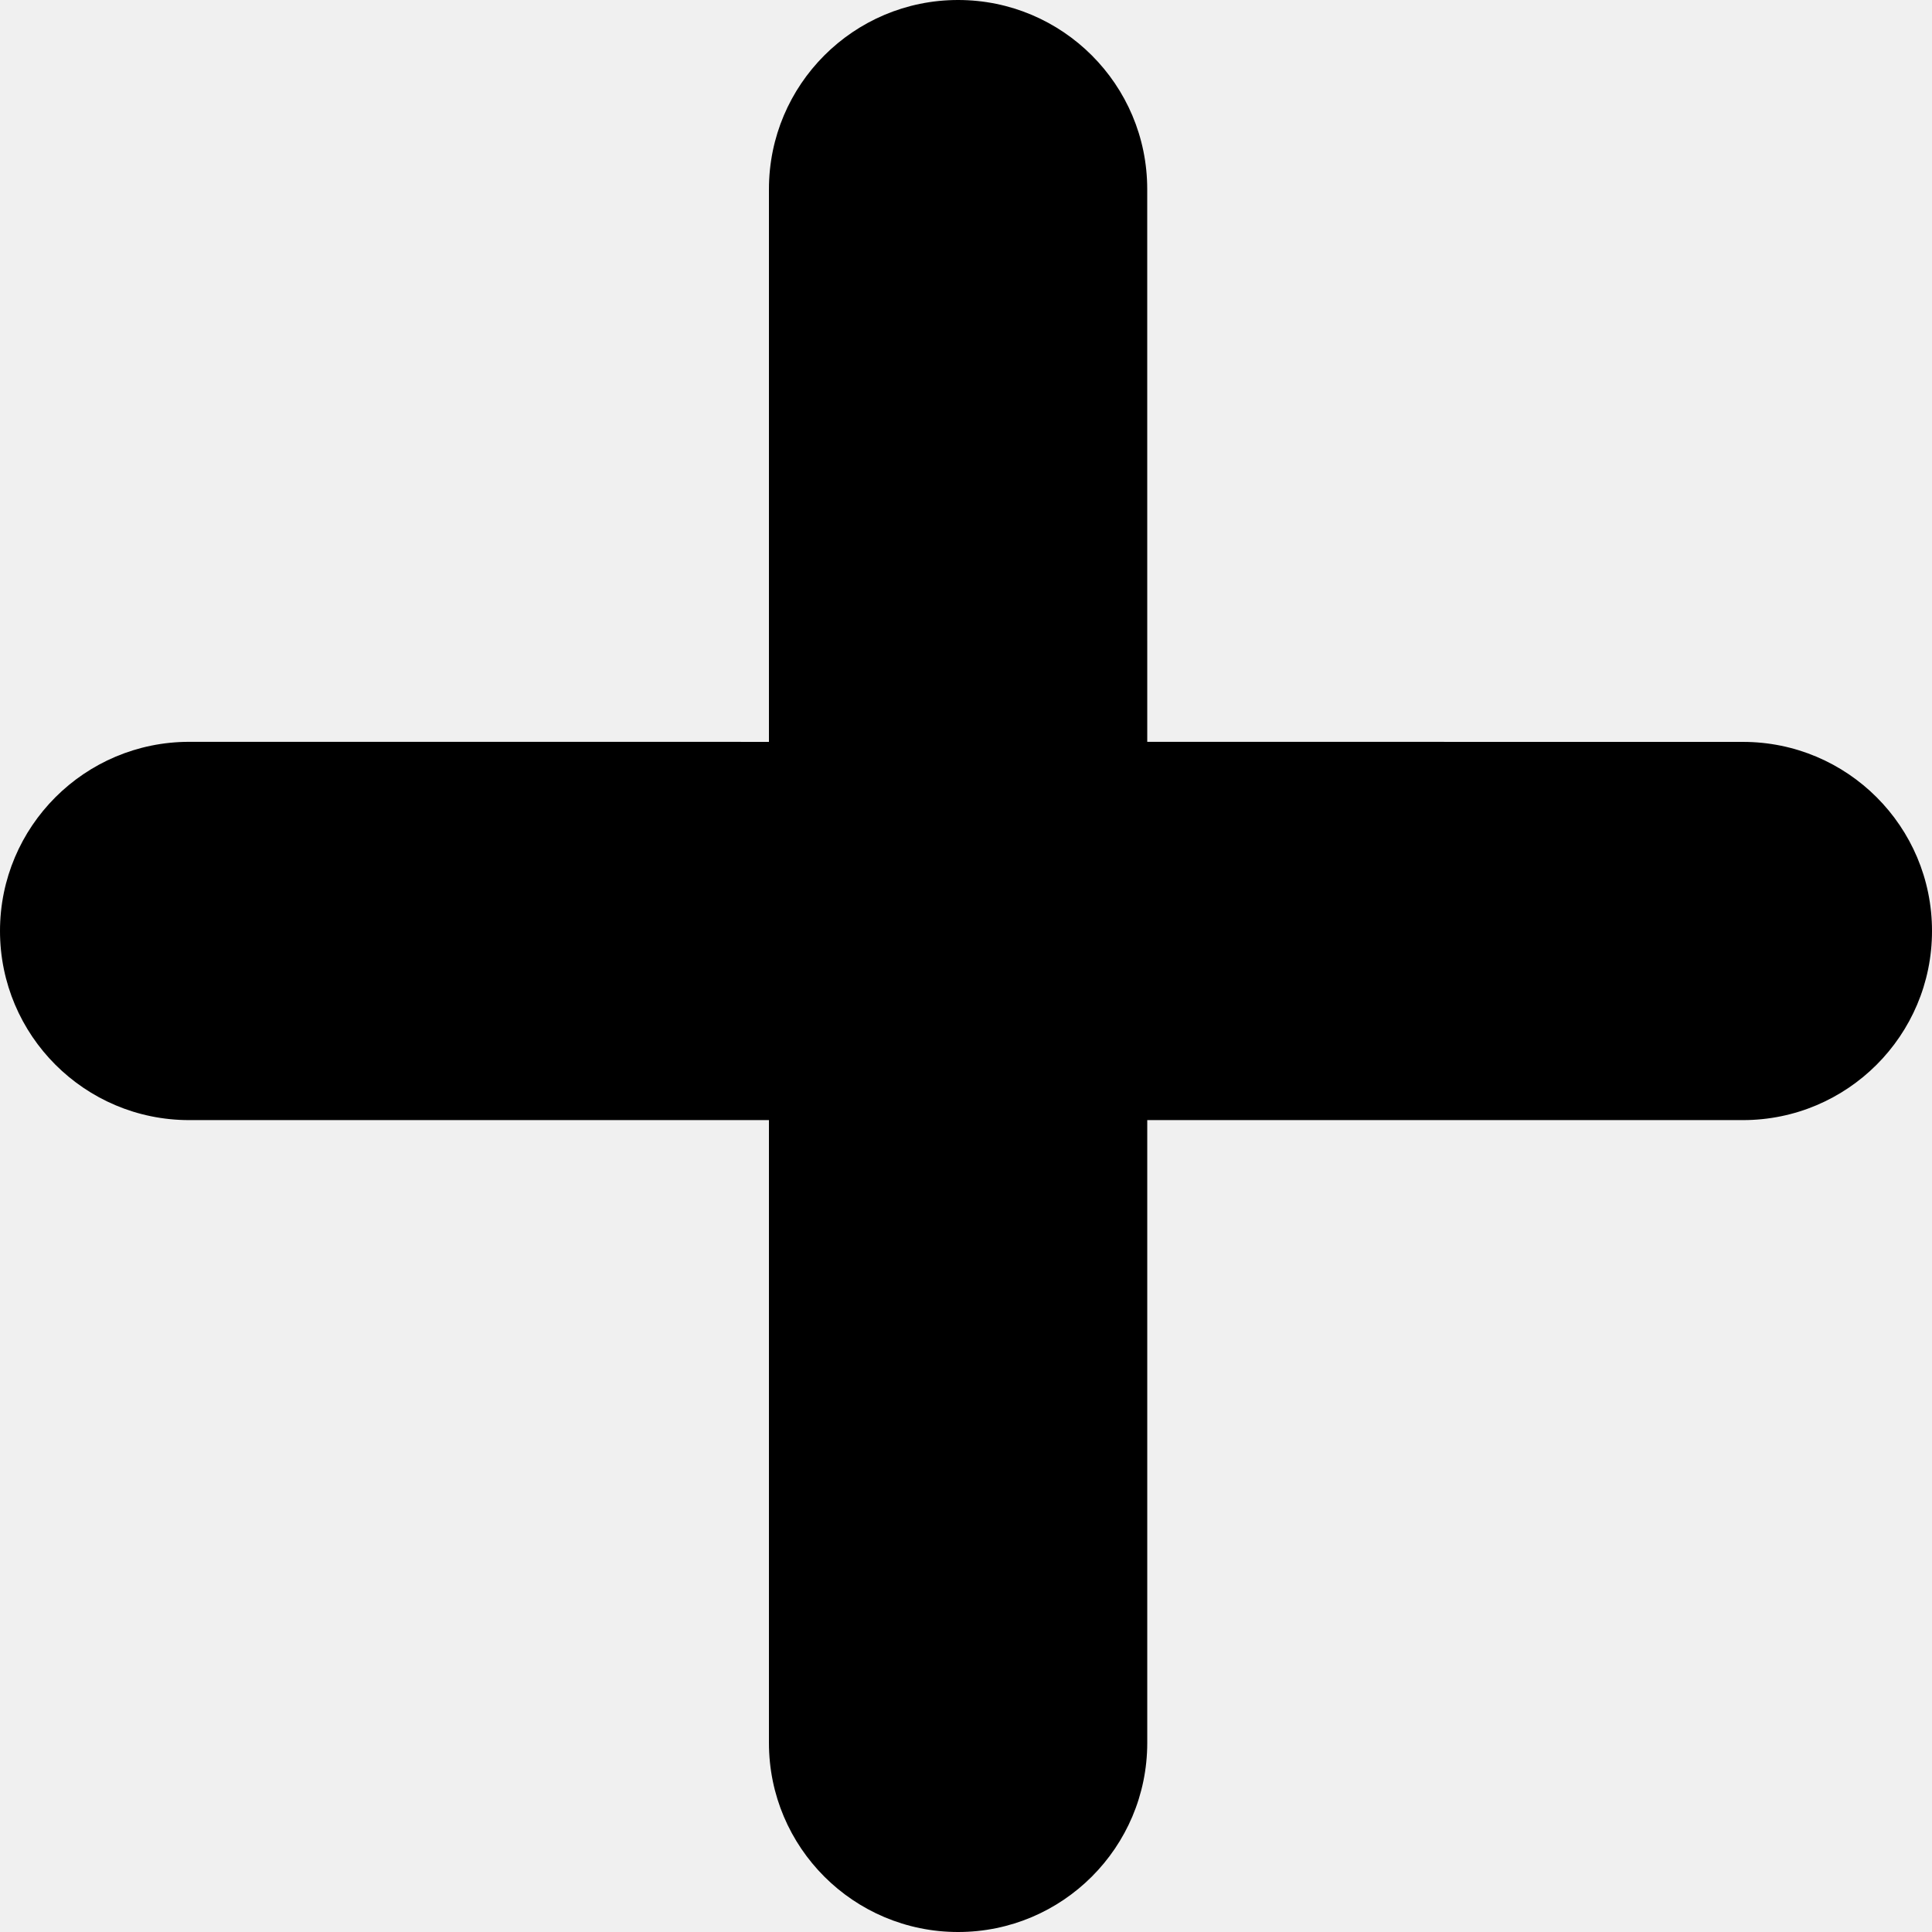
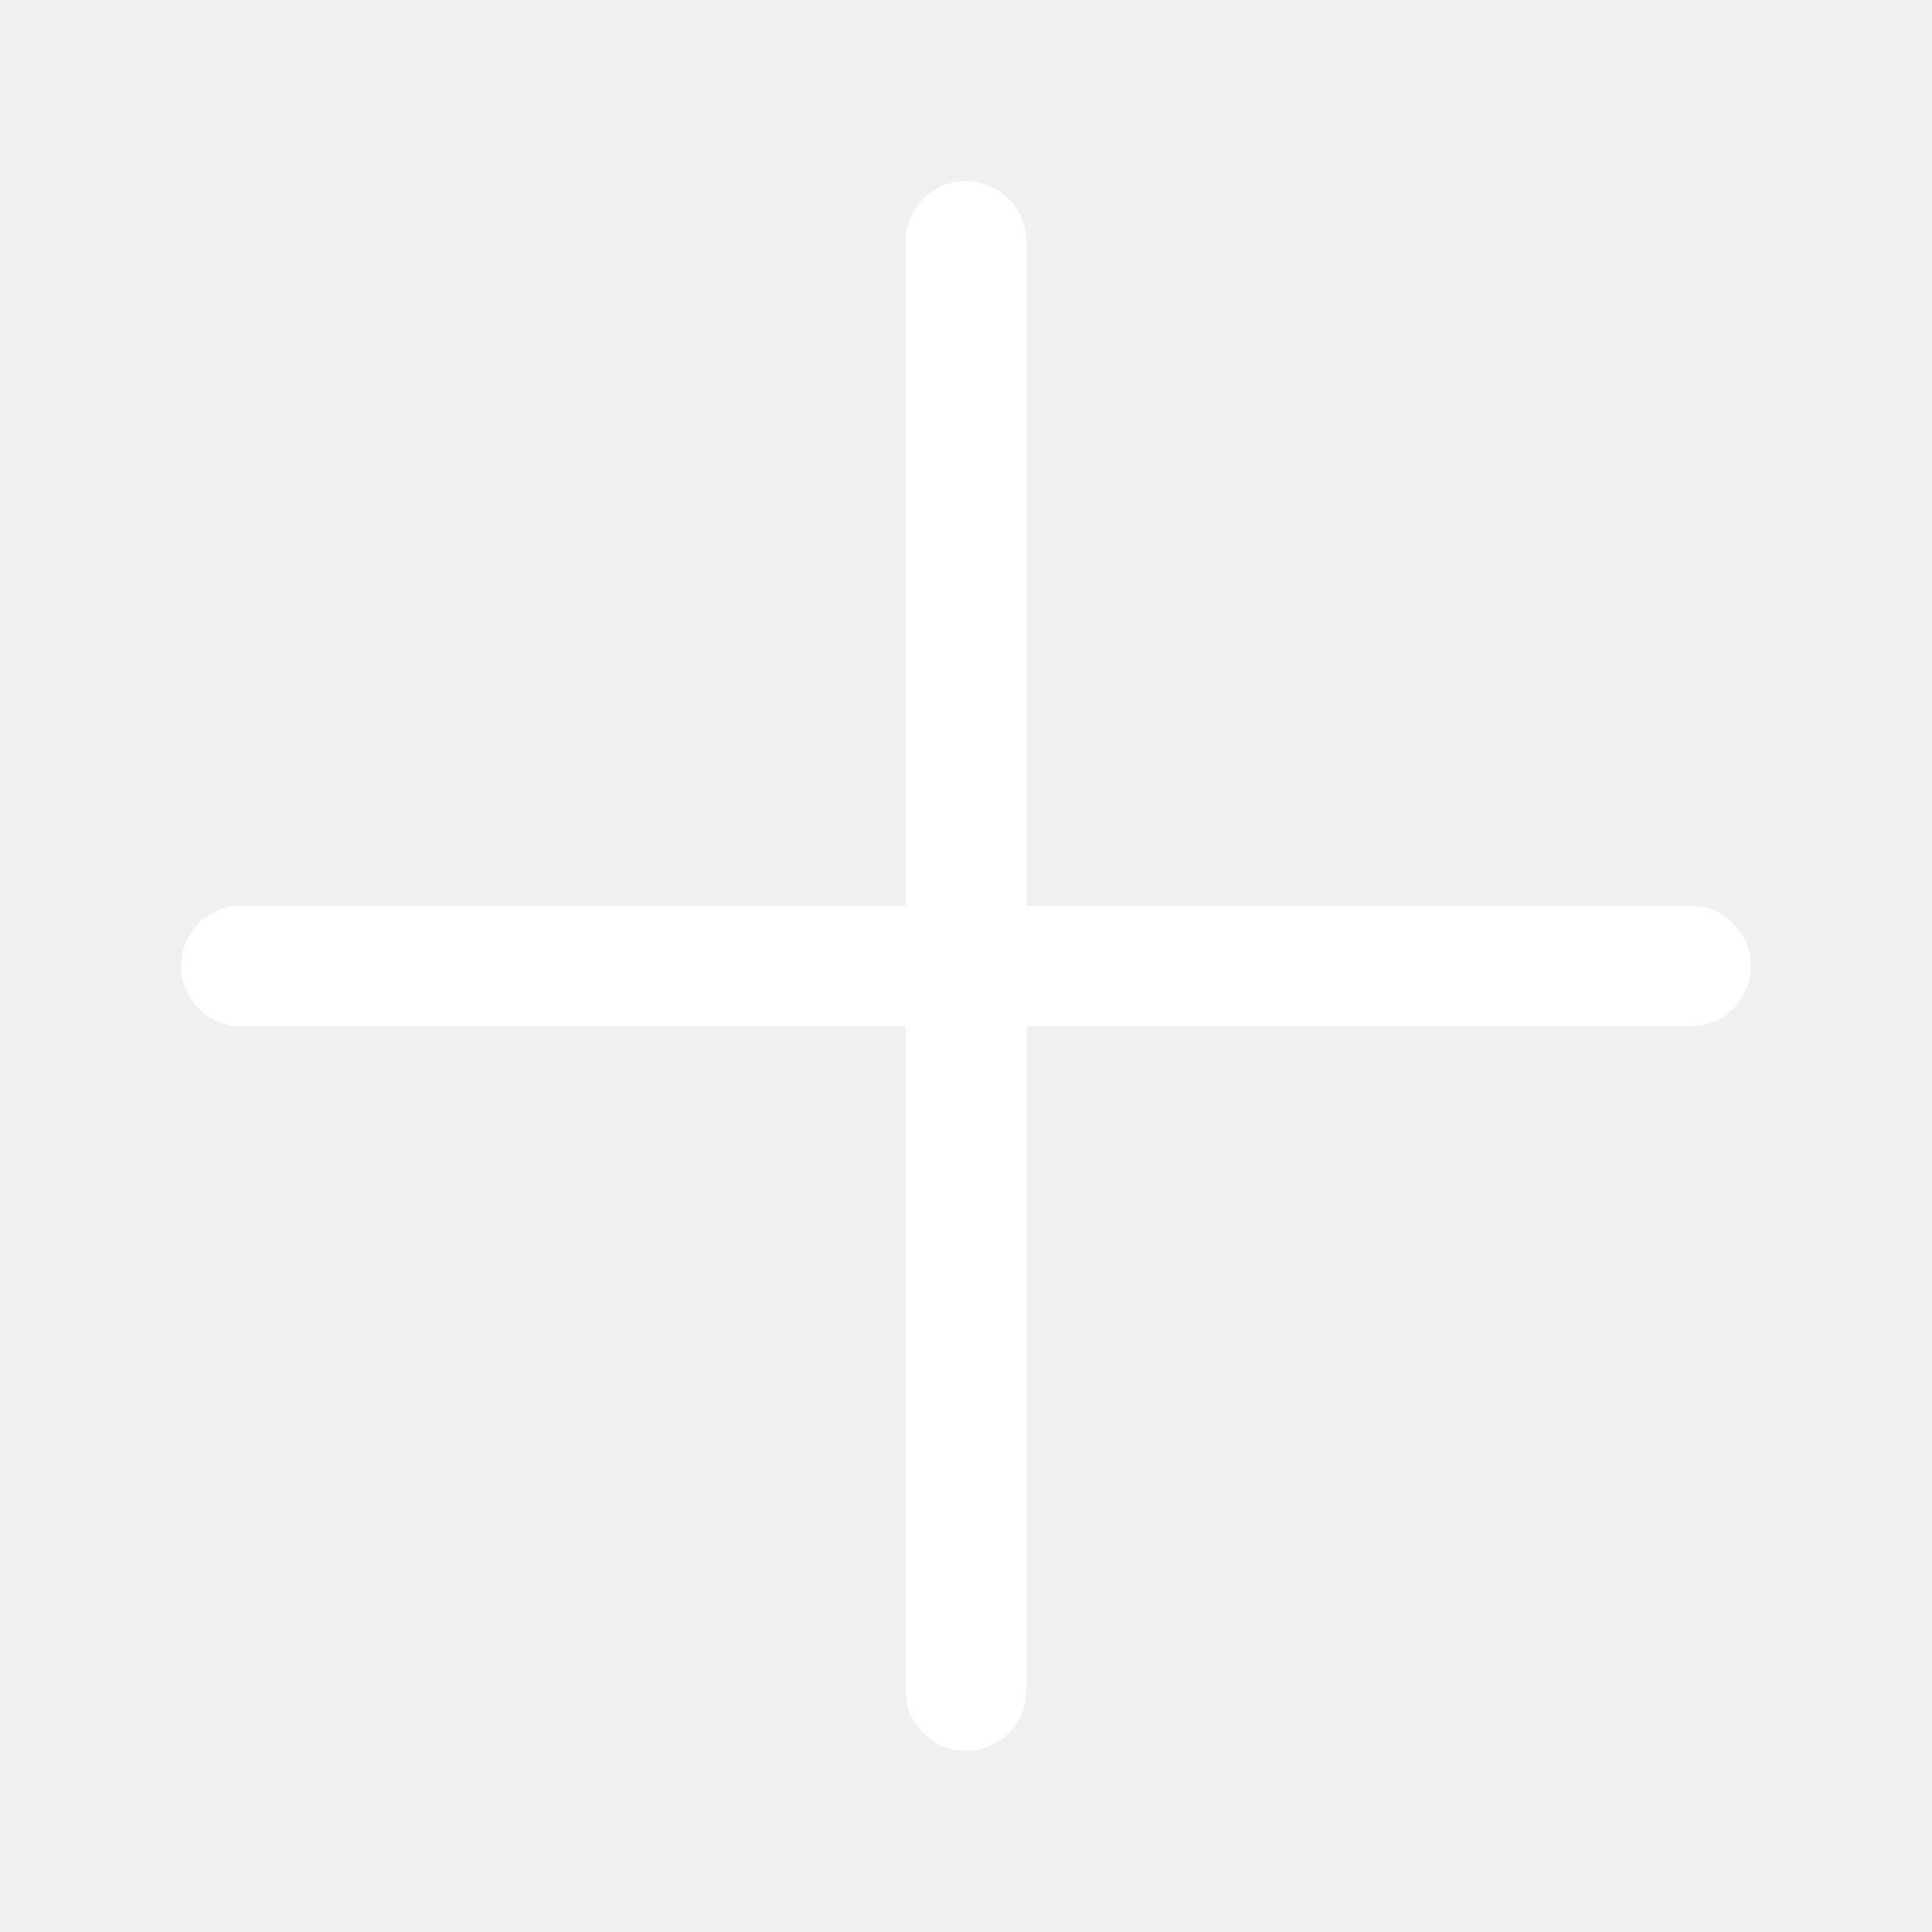
- <svg xmlns="http://www.w3.org/2000/svg" fill="#000000" height="800px" width="800px" version="1.1" id="Capa_1" viewBox="0 0 60.364 60.364" xml:space="preserve">
-   <g>
-     <path d="M54.454,23.18l-18.609-0.002L35.844,5.91C35.845,2.646,33.198,0,29.934,0c-3.263,0-5.909,2.646-5.909,5.91v17.269   L5.91,23.178C2.646,23.179,0,25.825,0,29.088c0.002,3.264,2.646,5.909,5.91,5.909h18.115v19.457c0,3.267,2.646,5.91,5.91,5.91   c3.264,0,5.909-2.646,5.91-5.908V34.997h18.611c3.262,0,5.908-2.645,5.908-5.907C60.367,25.824,57.718,23.178,54.454,23.18z" />
-   </g>
+ <svg xmlns="http://www.w3.org/2000/svg" width="800px" height="800px" viewBox="0 0 1024 1024">
+   <path fill="#fff" d="M480 480V128a32 32 0 0 1 64 0v352h352a32 32 0 1 1 0 64H544v352a32 32 0 1 1-64 0V544H128a32 32 0 0 1 0-64h352z" />
</svg>
